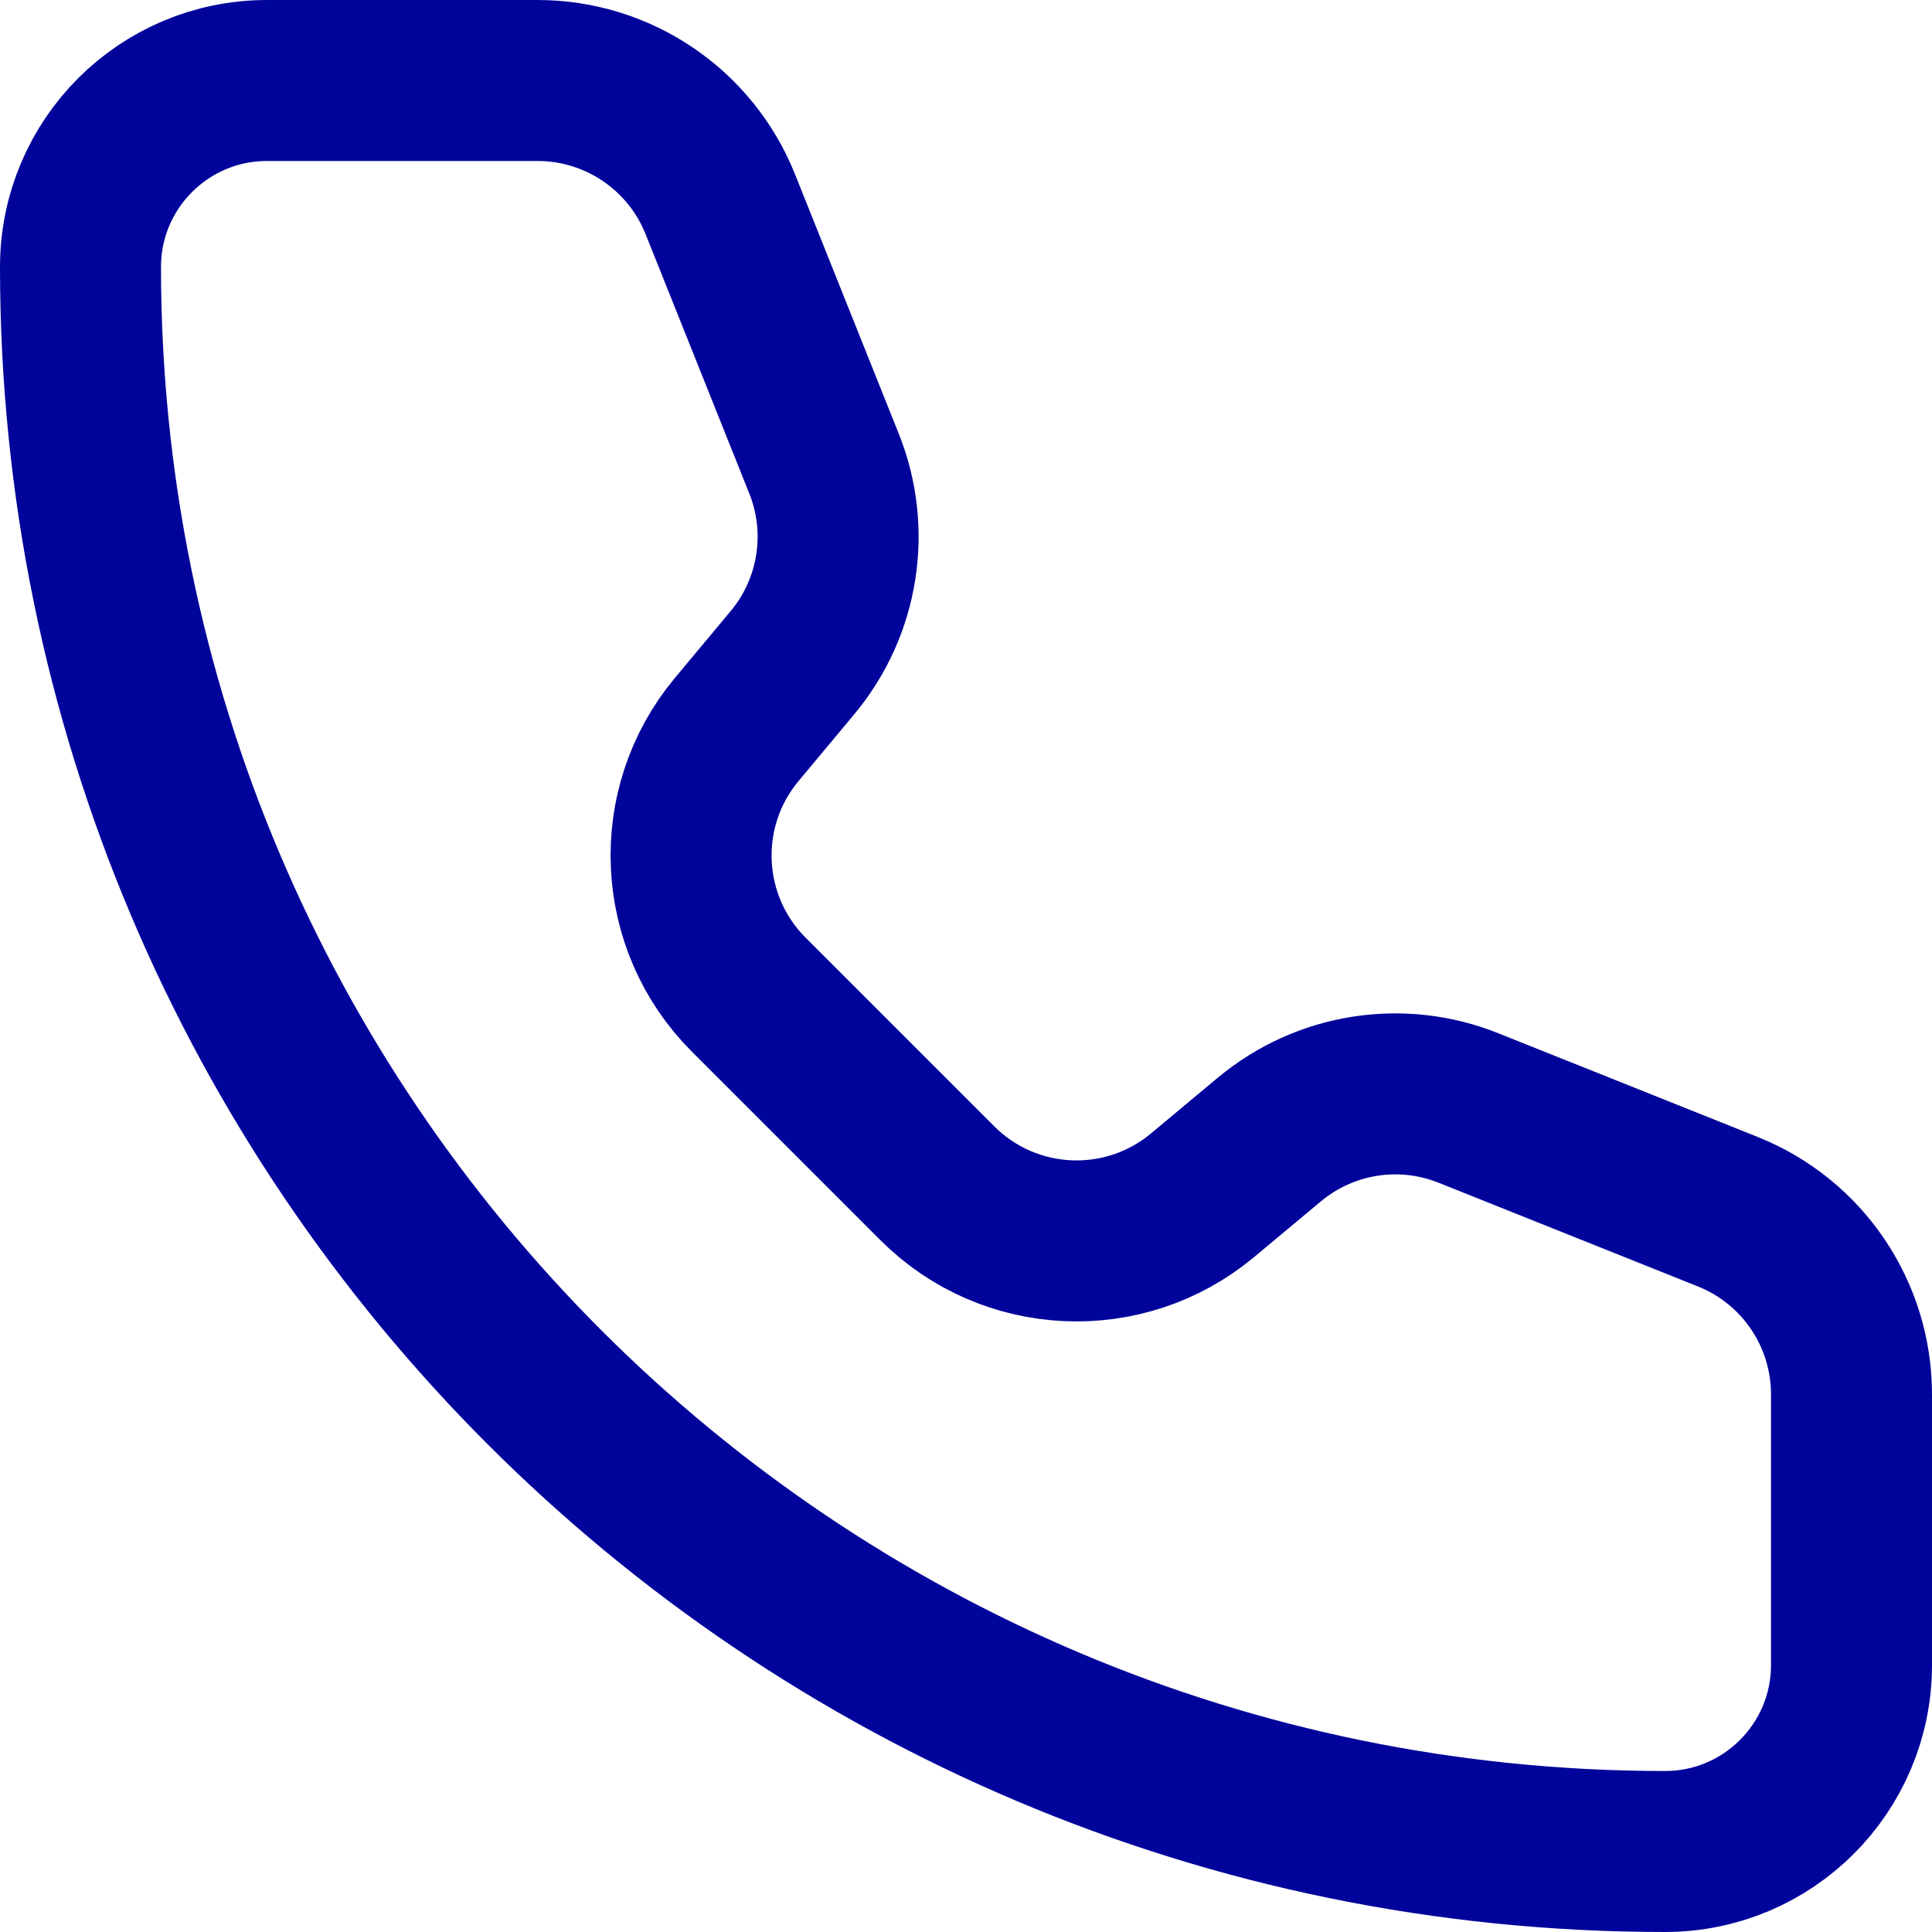
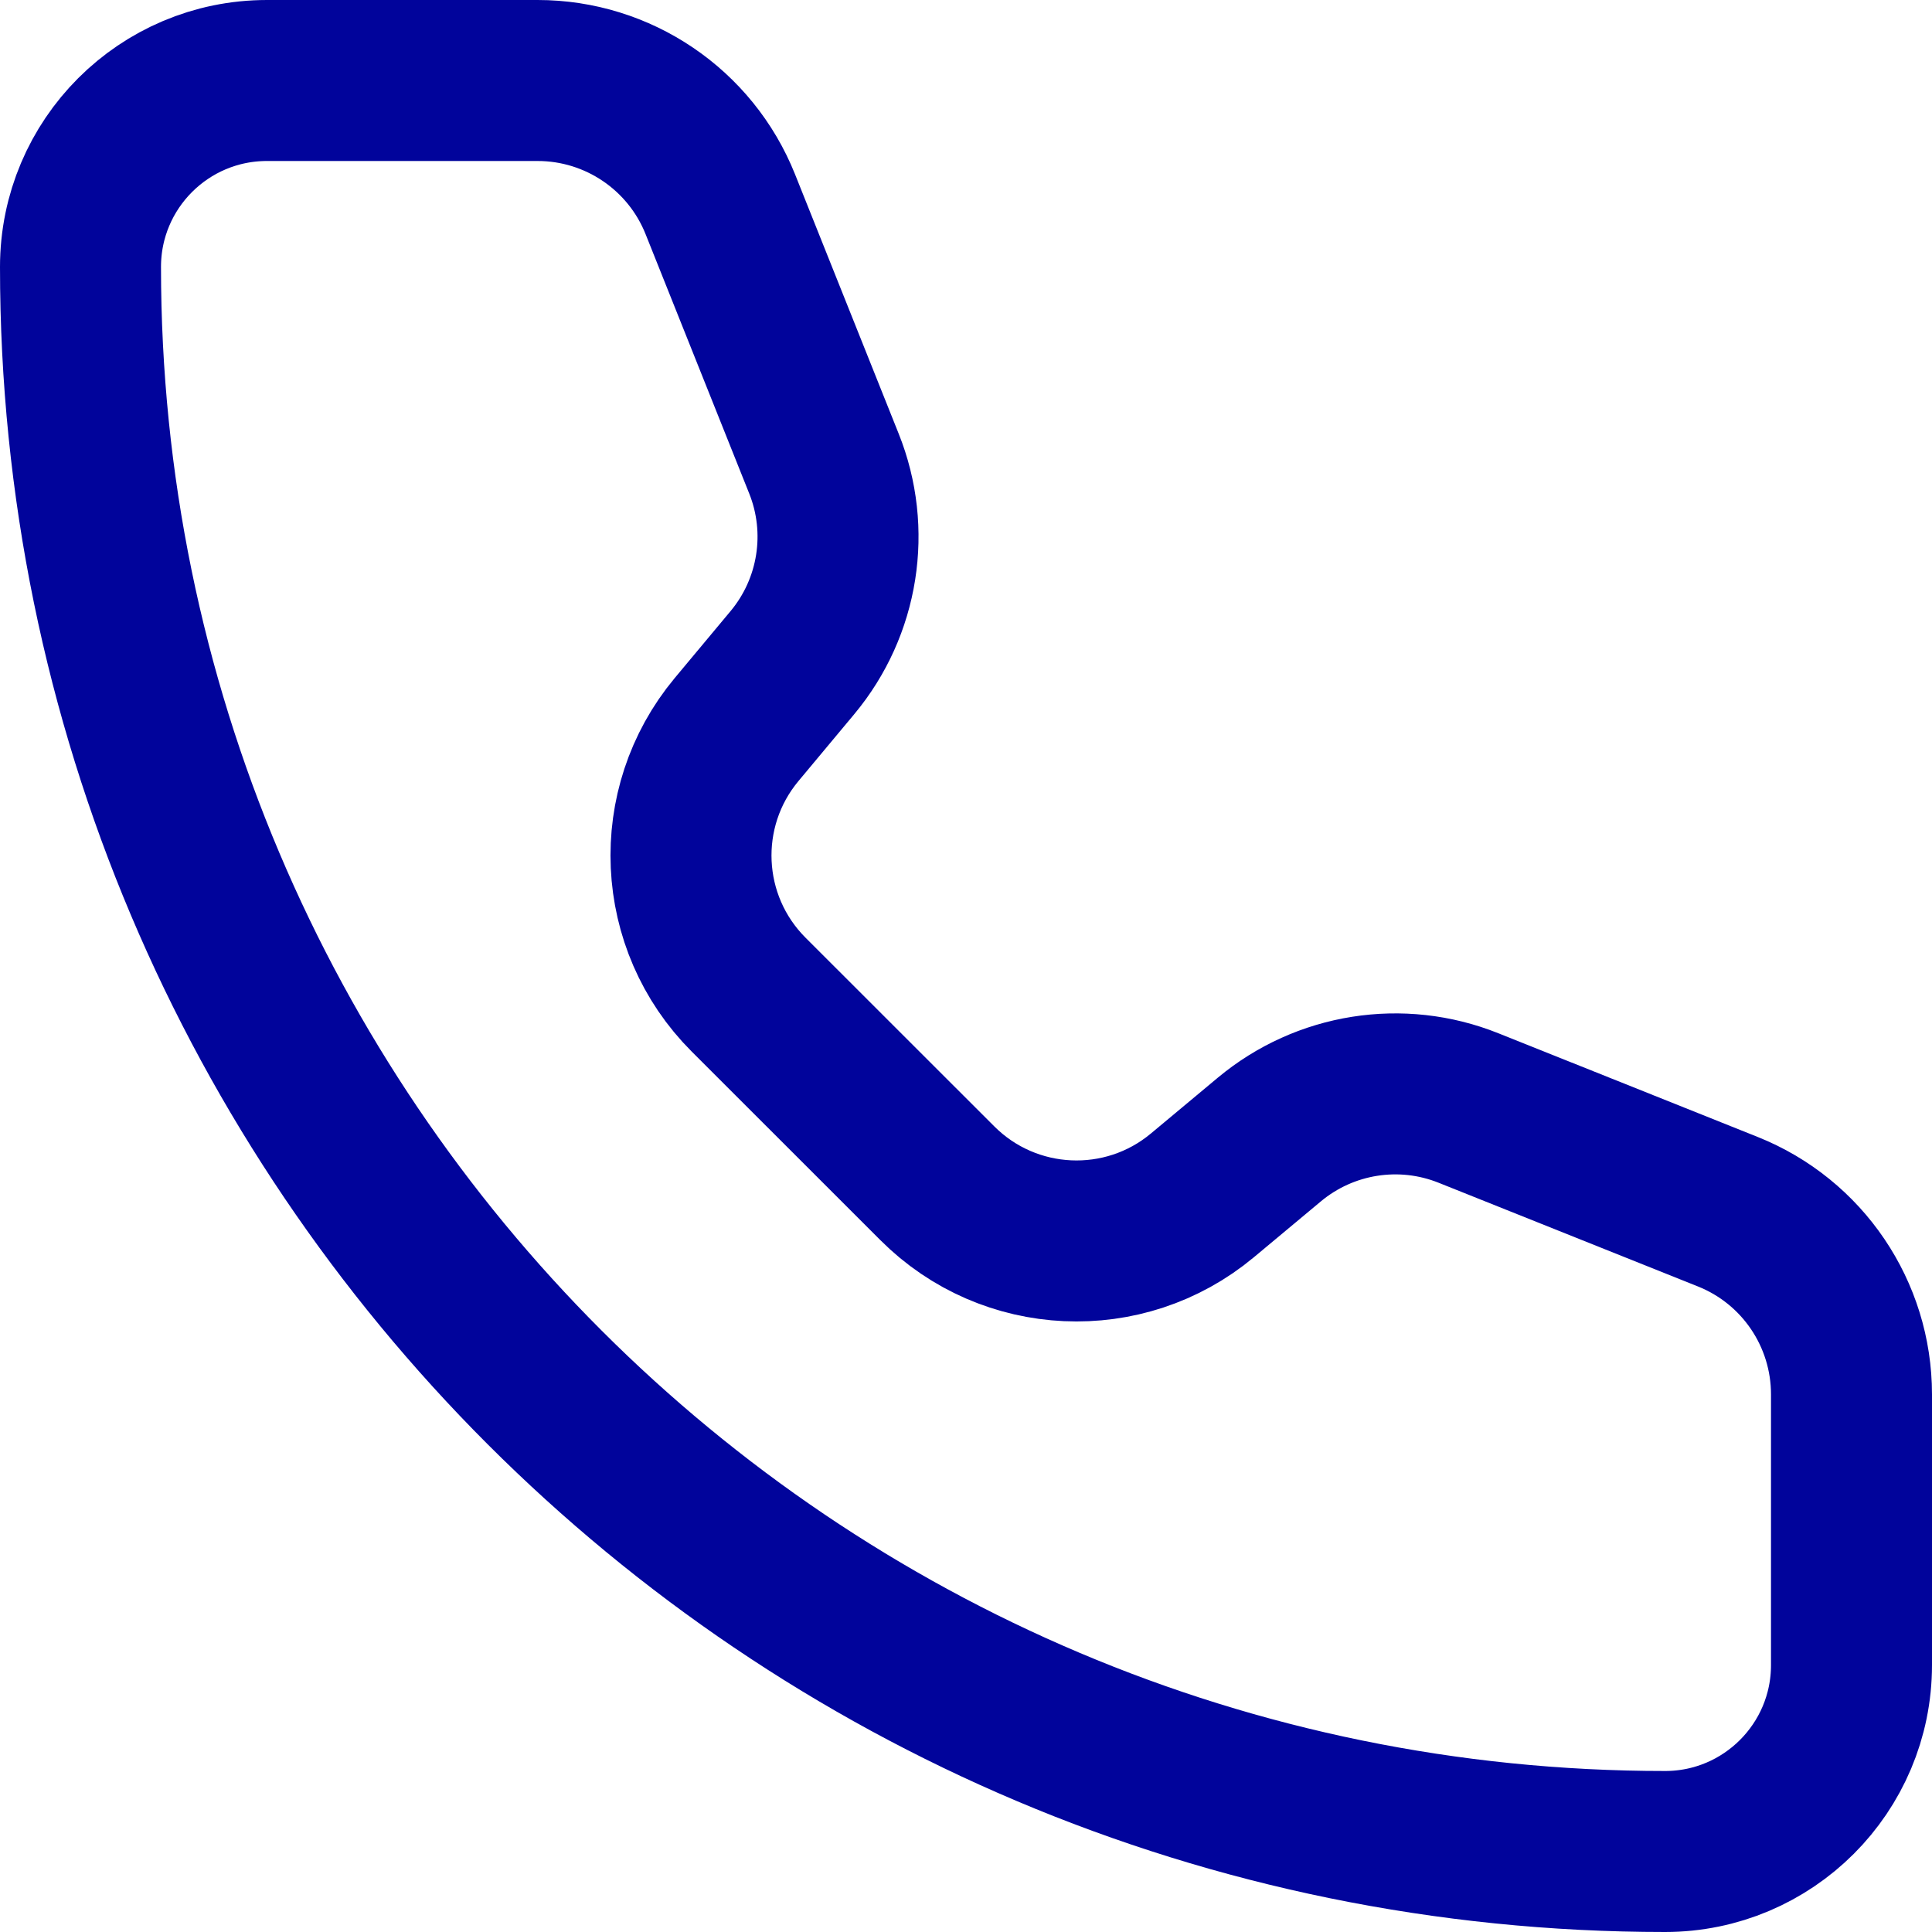
- <svg xmlns="http://www.w3.org/2000/svg" width="24" height="24" viewBox="0 0 24 24" fill="none">
-   <path d="M6.678 1H3.316C2.037 1 1 2.037 1 3.316C1 14.187 9.813 23 20.684 23C21.963 23 23 21.963 23 20.684V17.322C23 16.322 22.392 15.423 21.463 15.052L18.242 13.764C17.408 13.43 16.459 13.58 15.769 14.155L14.937 14.849C13.966 15.658 12.538 15.593 11.644 14.699L9.301 12.356C8.407 11.462 8.342 10.034 9.151 9.063L9.845 8.231C10.42 7.541 10.57 6.592 10.236 5.758L8.948 2.537C8.577 1.609 7.678 1 6.678 1Z" stroke="#01049B" stroke-width="2" stroke-linecap="round" stroke-linejoin="round" />
+ <svg xmlns="http://www.w3.org/2000/svg" width="24" height="24" fill="none">
+   <path d="M6.678 1H3.316A2.316 2.316 0 001 3.316C1 14.187 9.813 23 20.684 23A2.316 2.316 0 0023 20.684v-3.362c0-1-.608-1.899-1.537-2.27l-3.221-1.288a2.444 2.444 0 00-2.473.391l-.832.694c-.971.81-2.4.744-3.293-.15L9.3 12.356a2.444 2.444 0 01-.15-3.293l.694-.832c.575-.69.725-1.64.391-2.473L8.948 2.537A2.444 2.444 0 006.678 1z" stroke="#01049B" stroke-width="2" stroke-linecap="round" stroke-linejoin="round" />
</svg>
